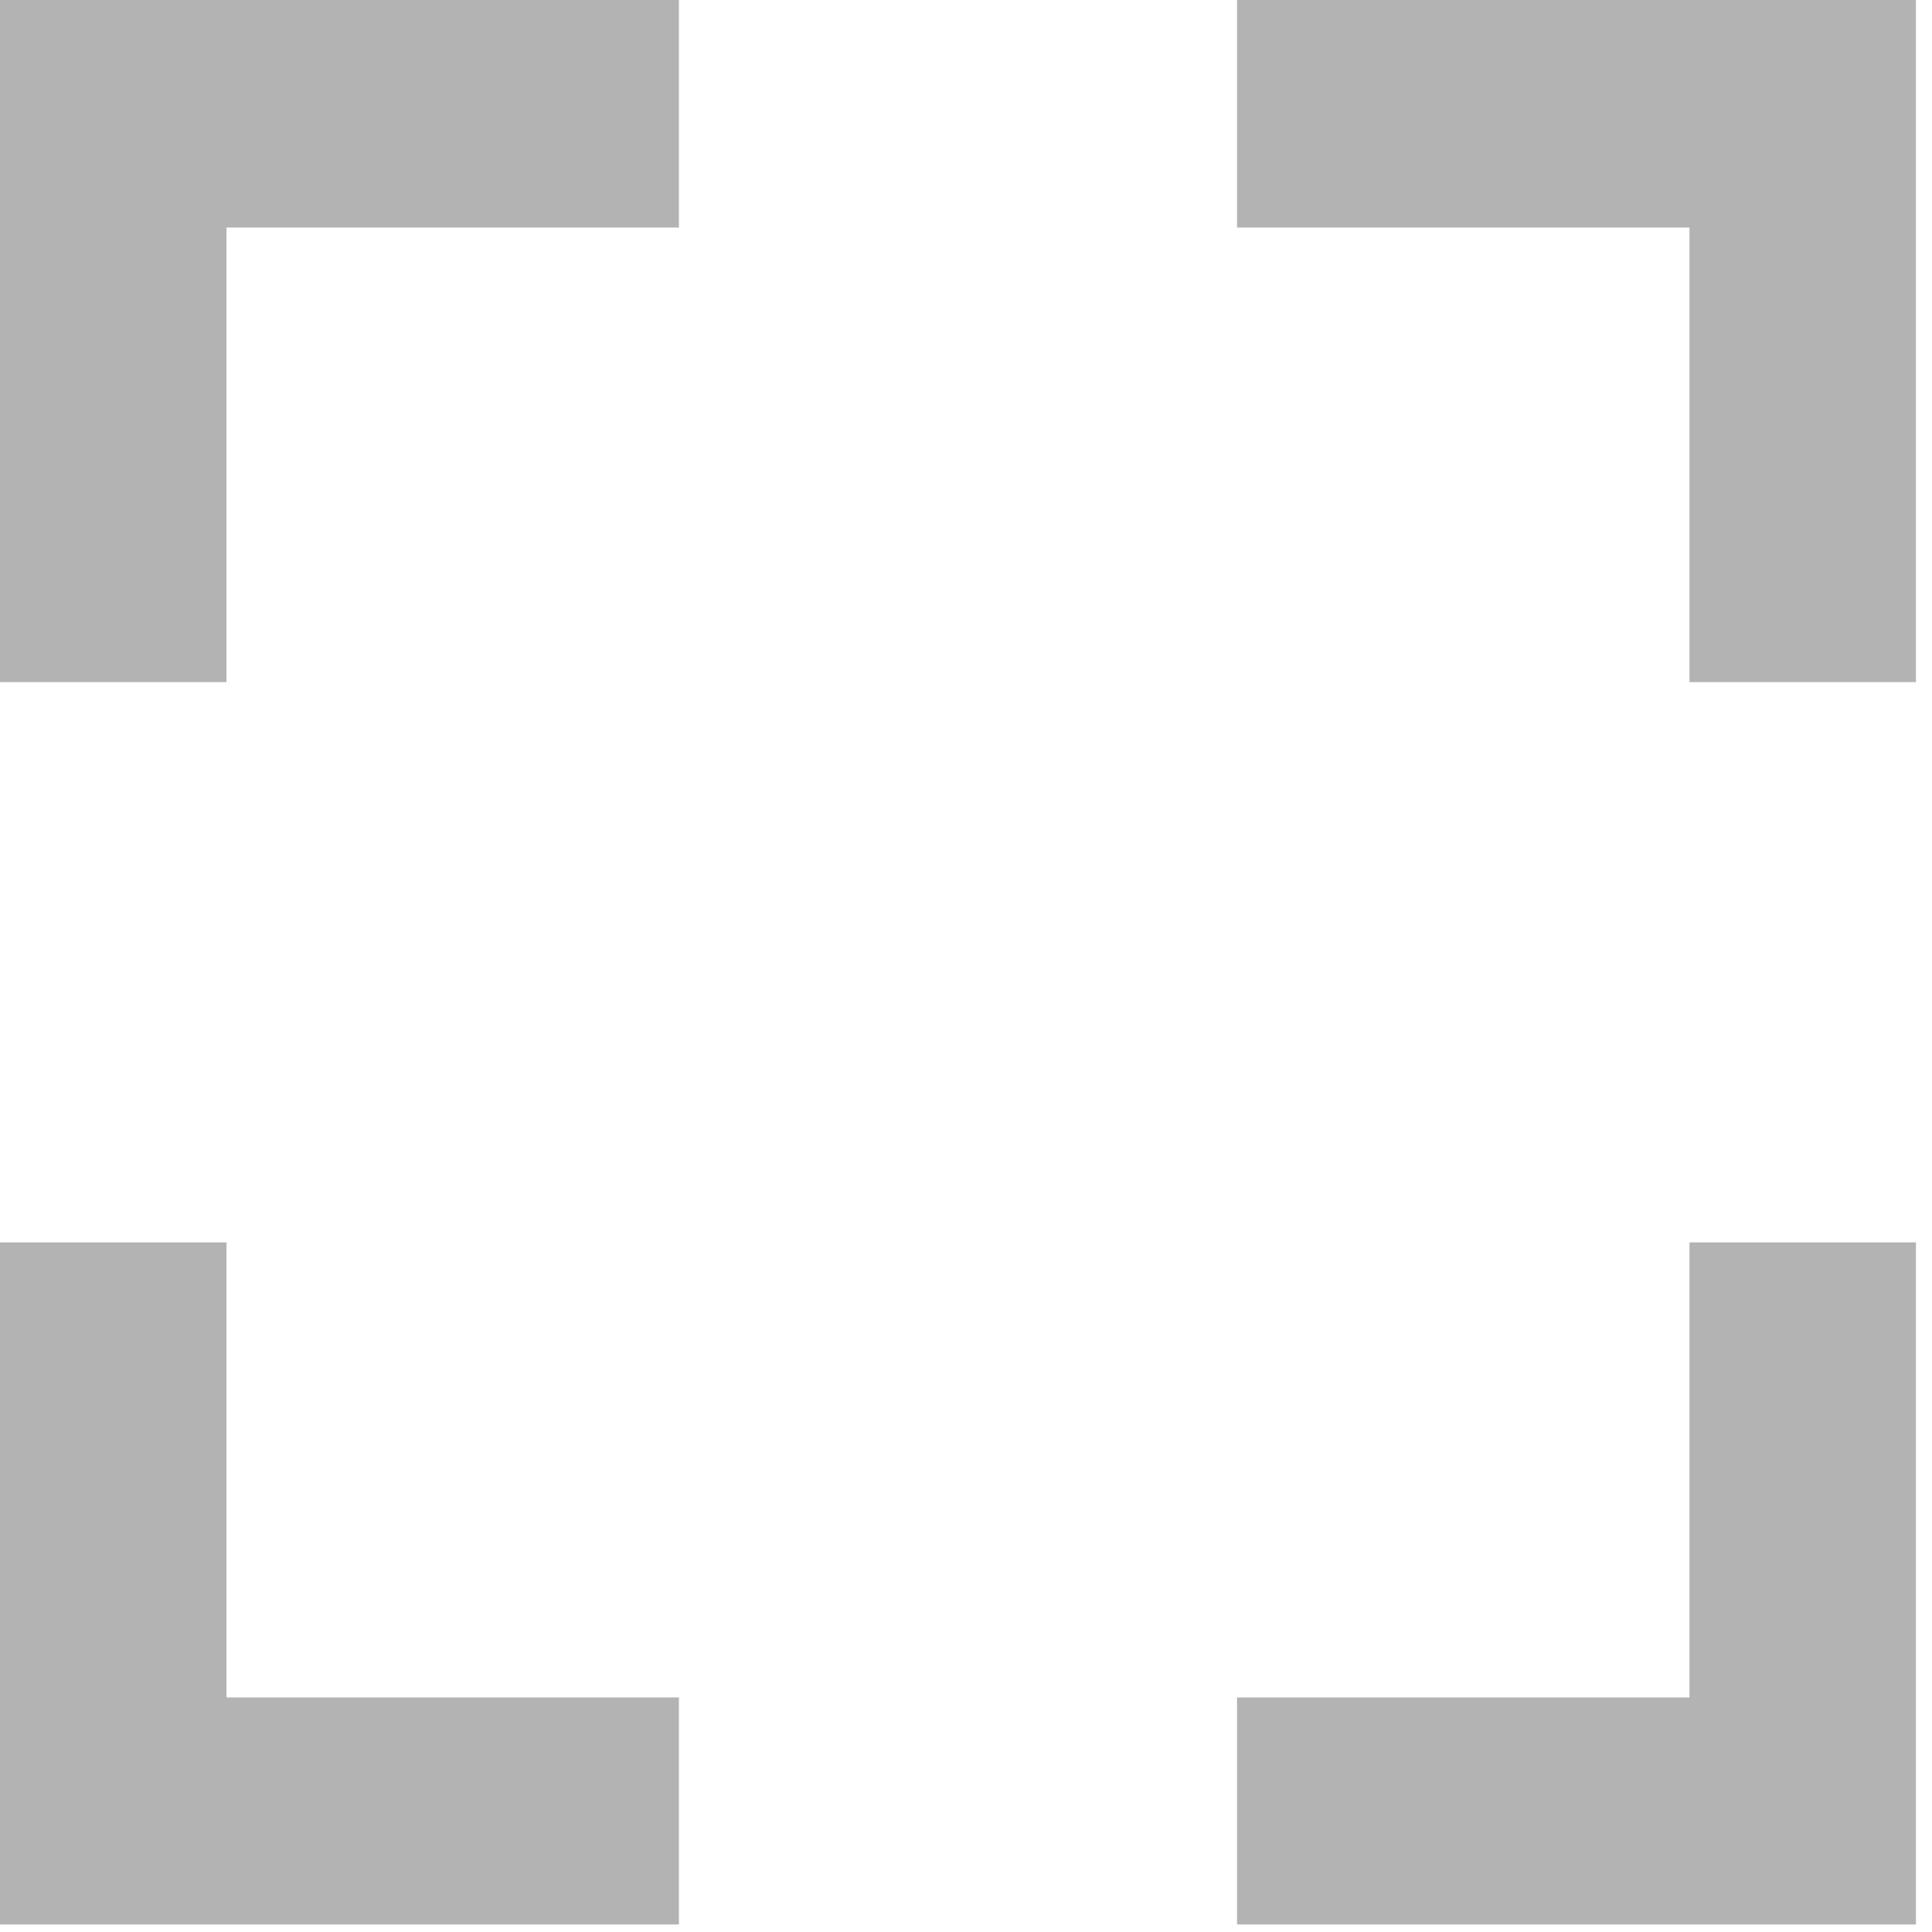
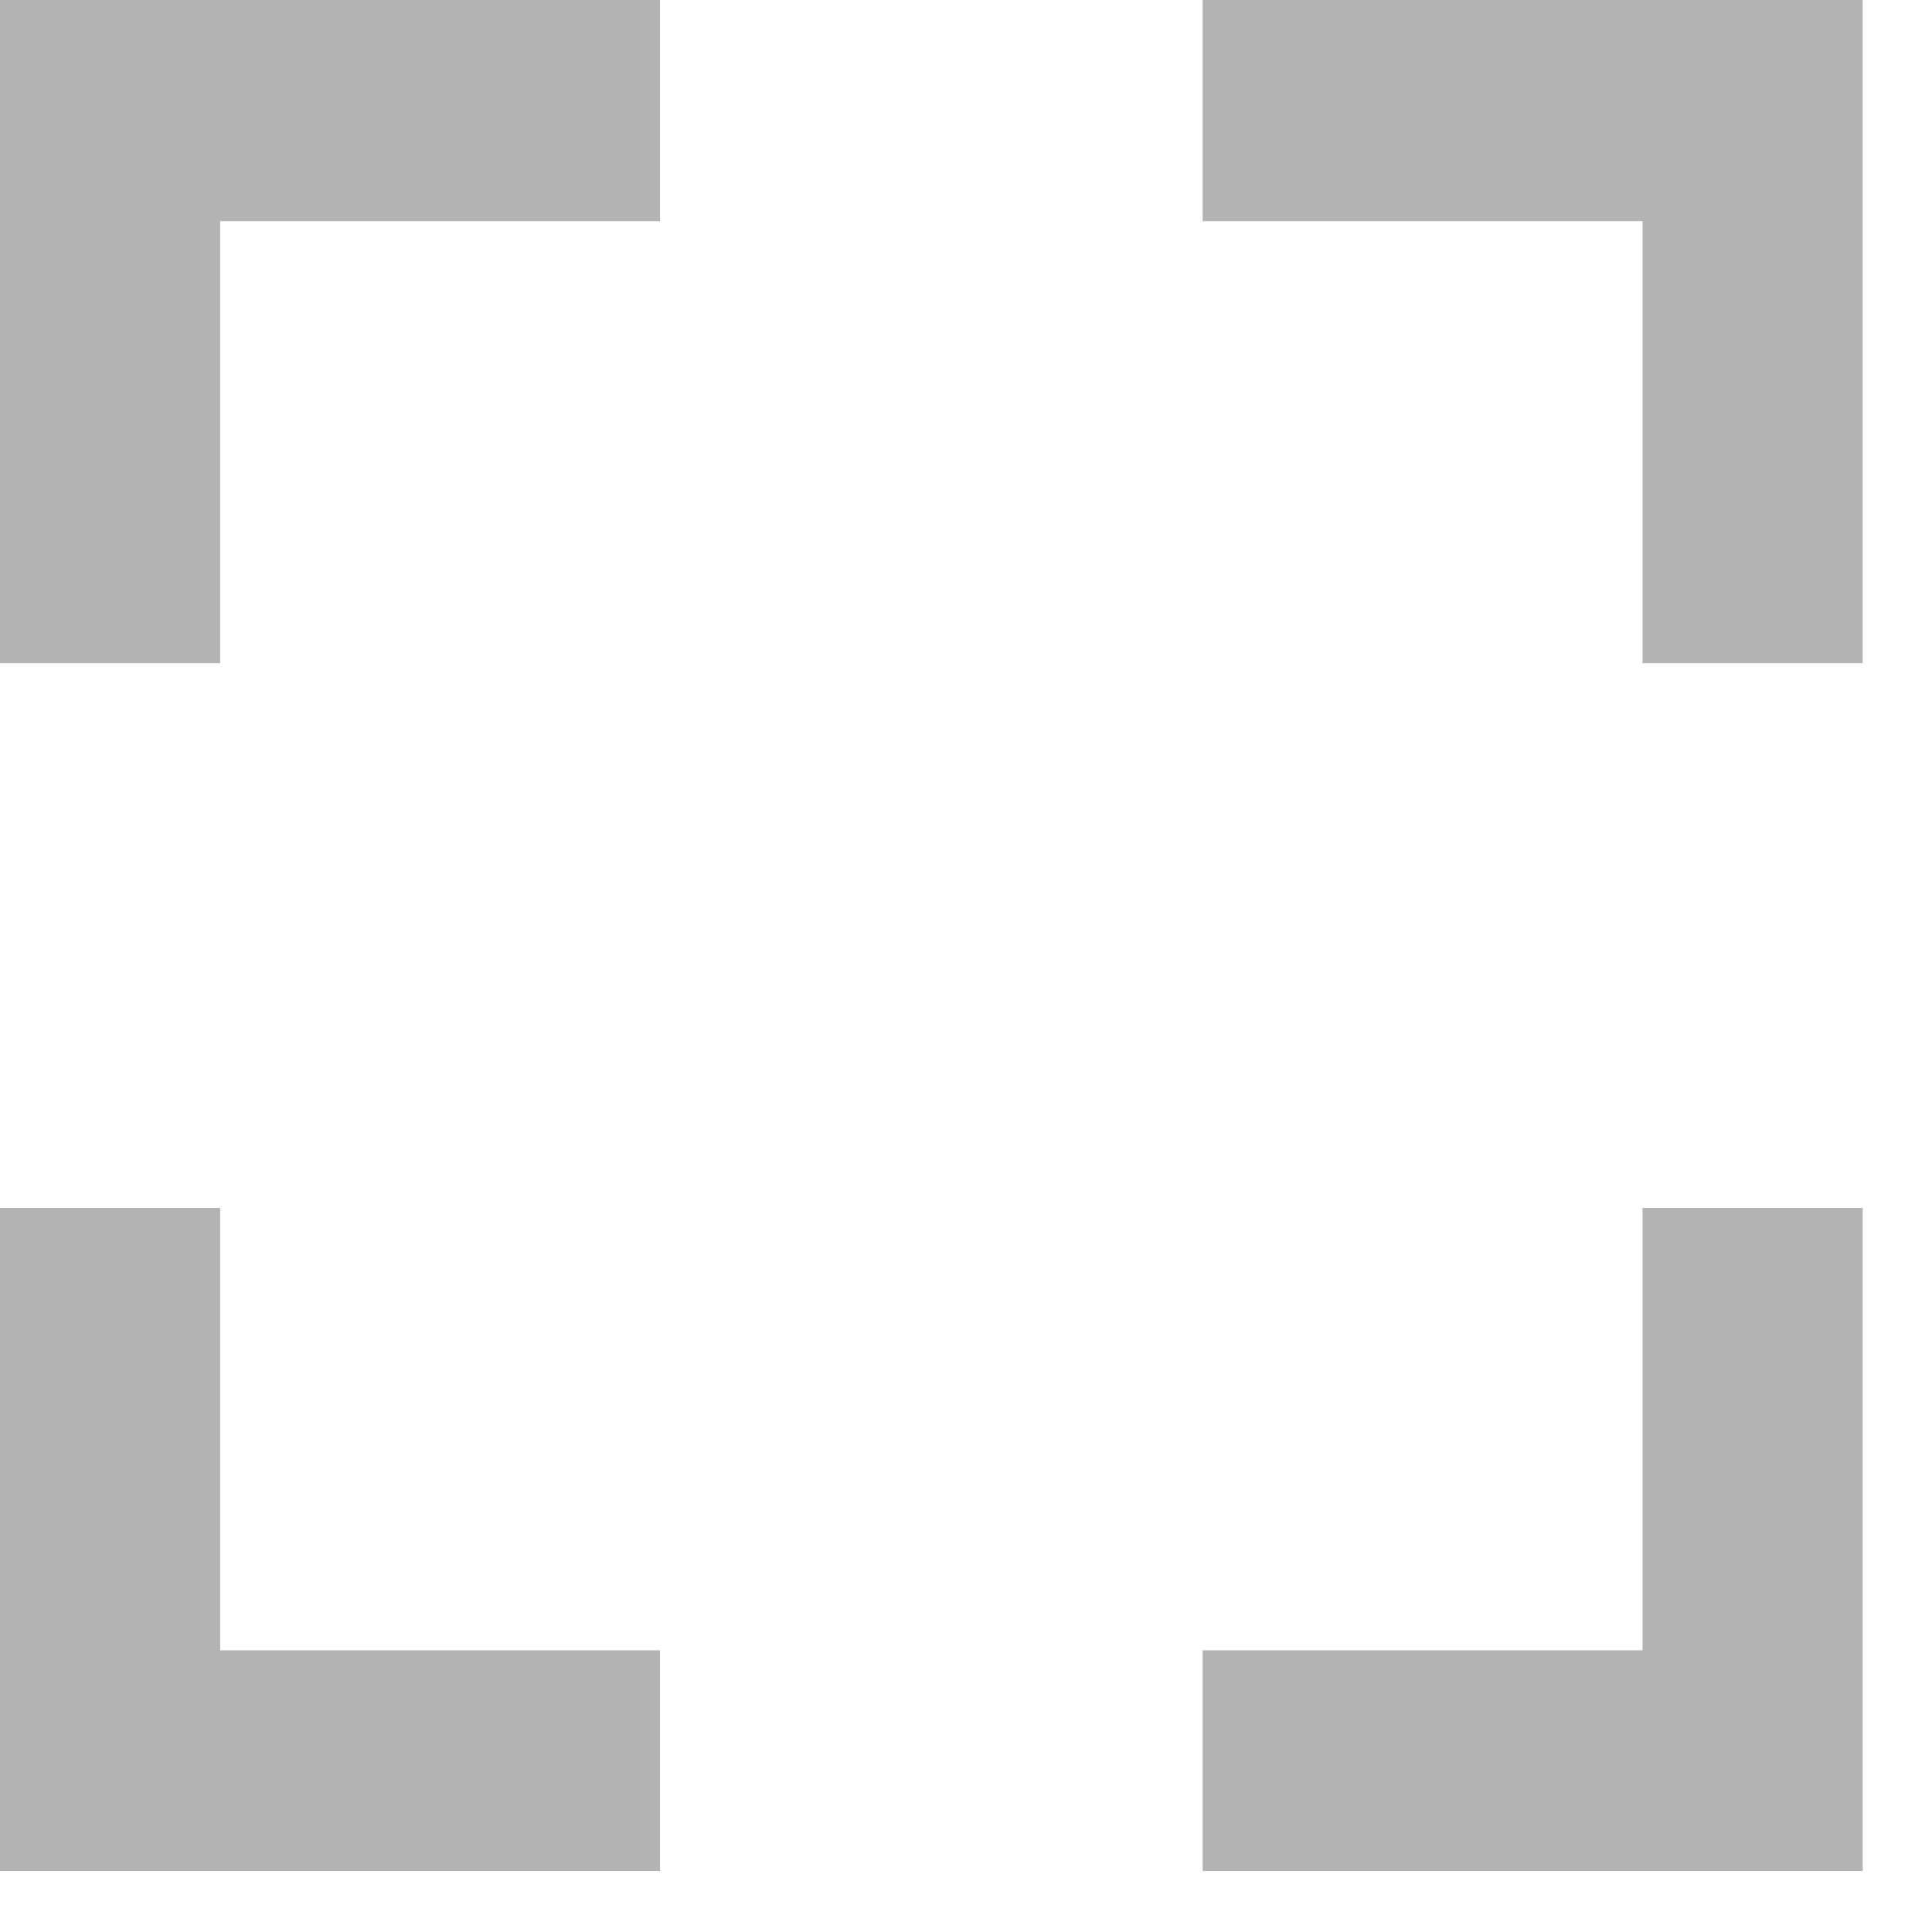
- <svg xmlns="http://www.w3.org/2000/svg" width="35" height="35" viewBox="0 0 35 35" fill="none">
+ <svg xmlns="http://www.w3.org/2000/svg" width="36" height="36" viewBox="0 0 36 36" fill="none">
  <path d="M30.606 30.751H22.41V34.864H34.709V22.507H30.606V30.751Z" fill="#B3B3B3" />
  <path d="M4.103 22.507H0V34.864H12.299V30.751H4.103V22.507Z" fill="#B3B3B3" />
  <path d="M0 12.357H4.103V4.122H12.299V0H0V12.357Z" fill="#B3B3B3" />
  <path d="M22.41 0V4.122H30.606V12.357H34.709V0H22.41Z" fill="#B3B3B3" />
</svg>
